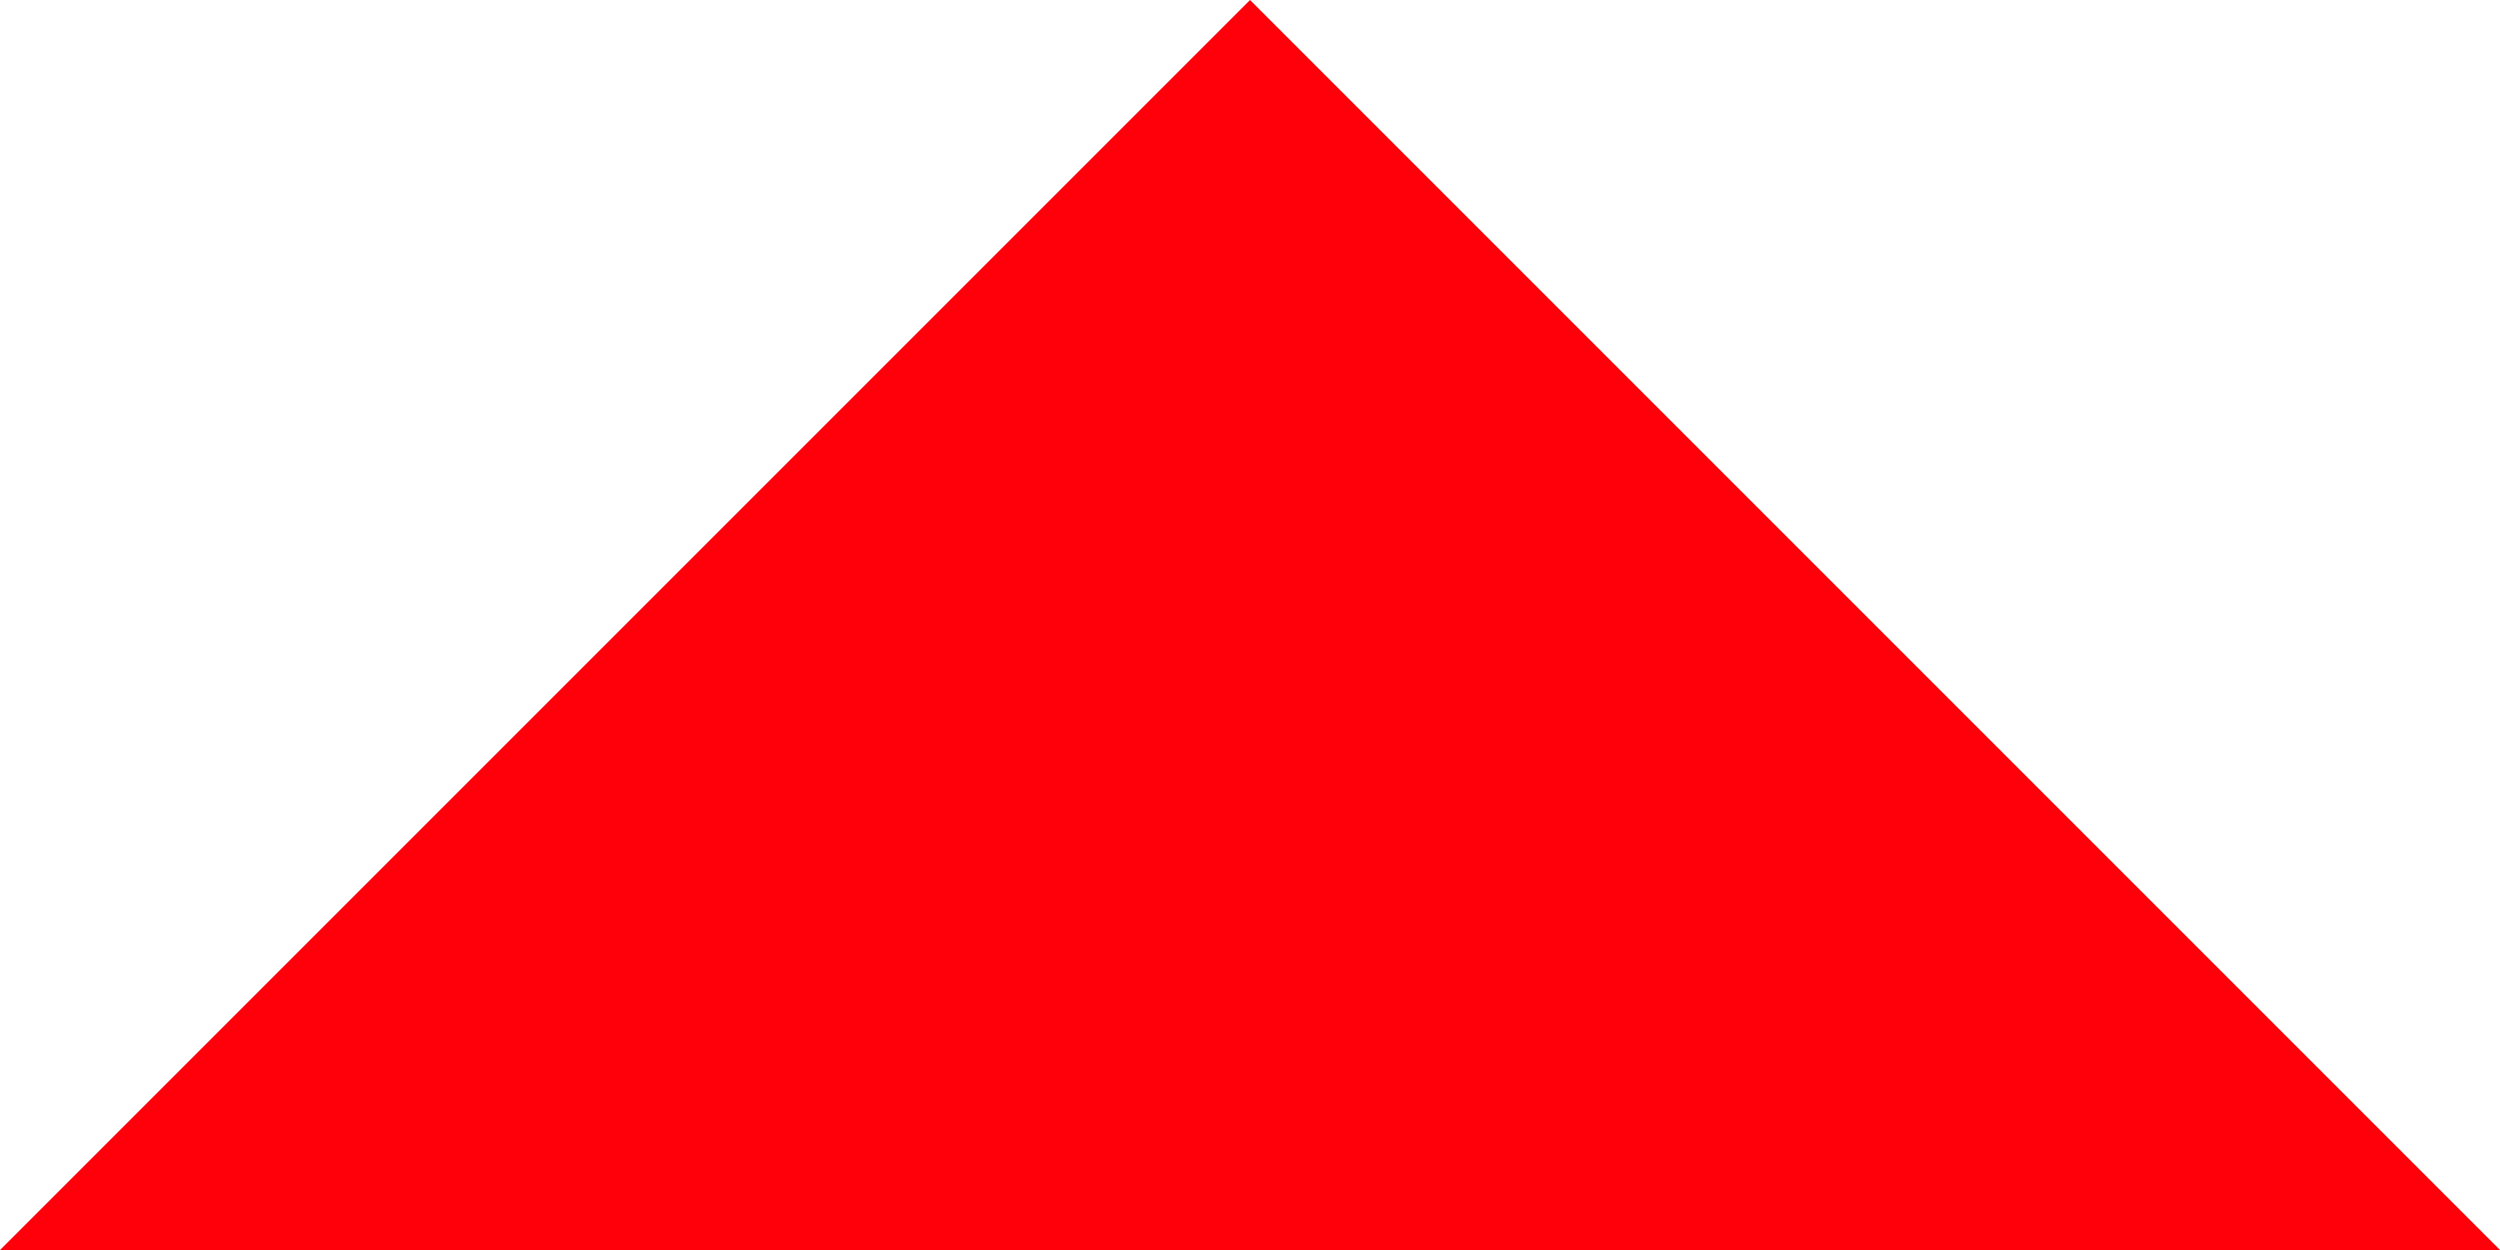
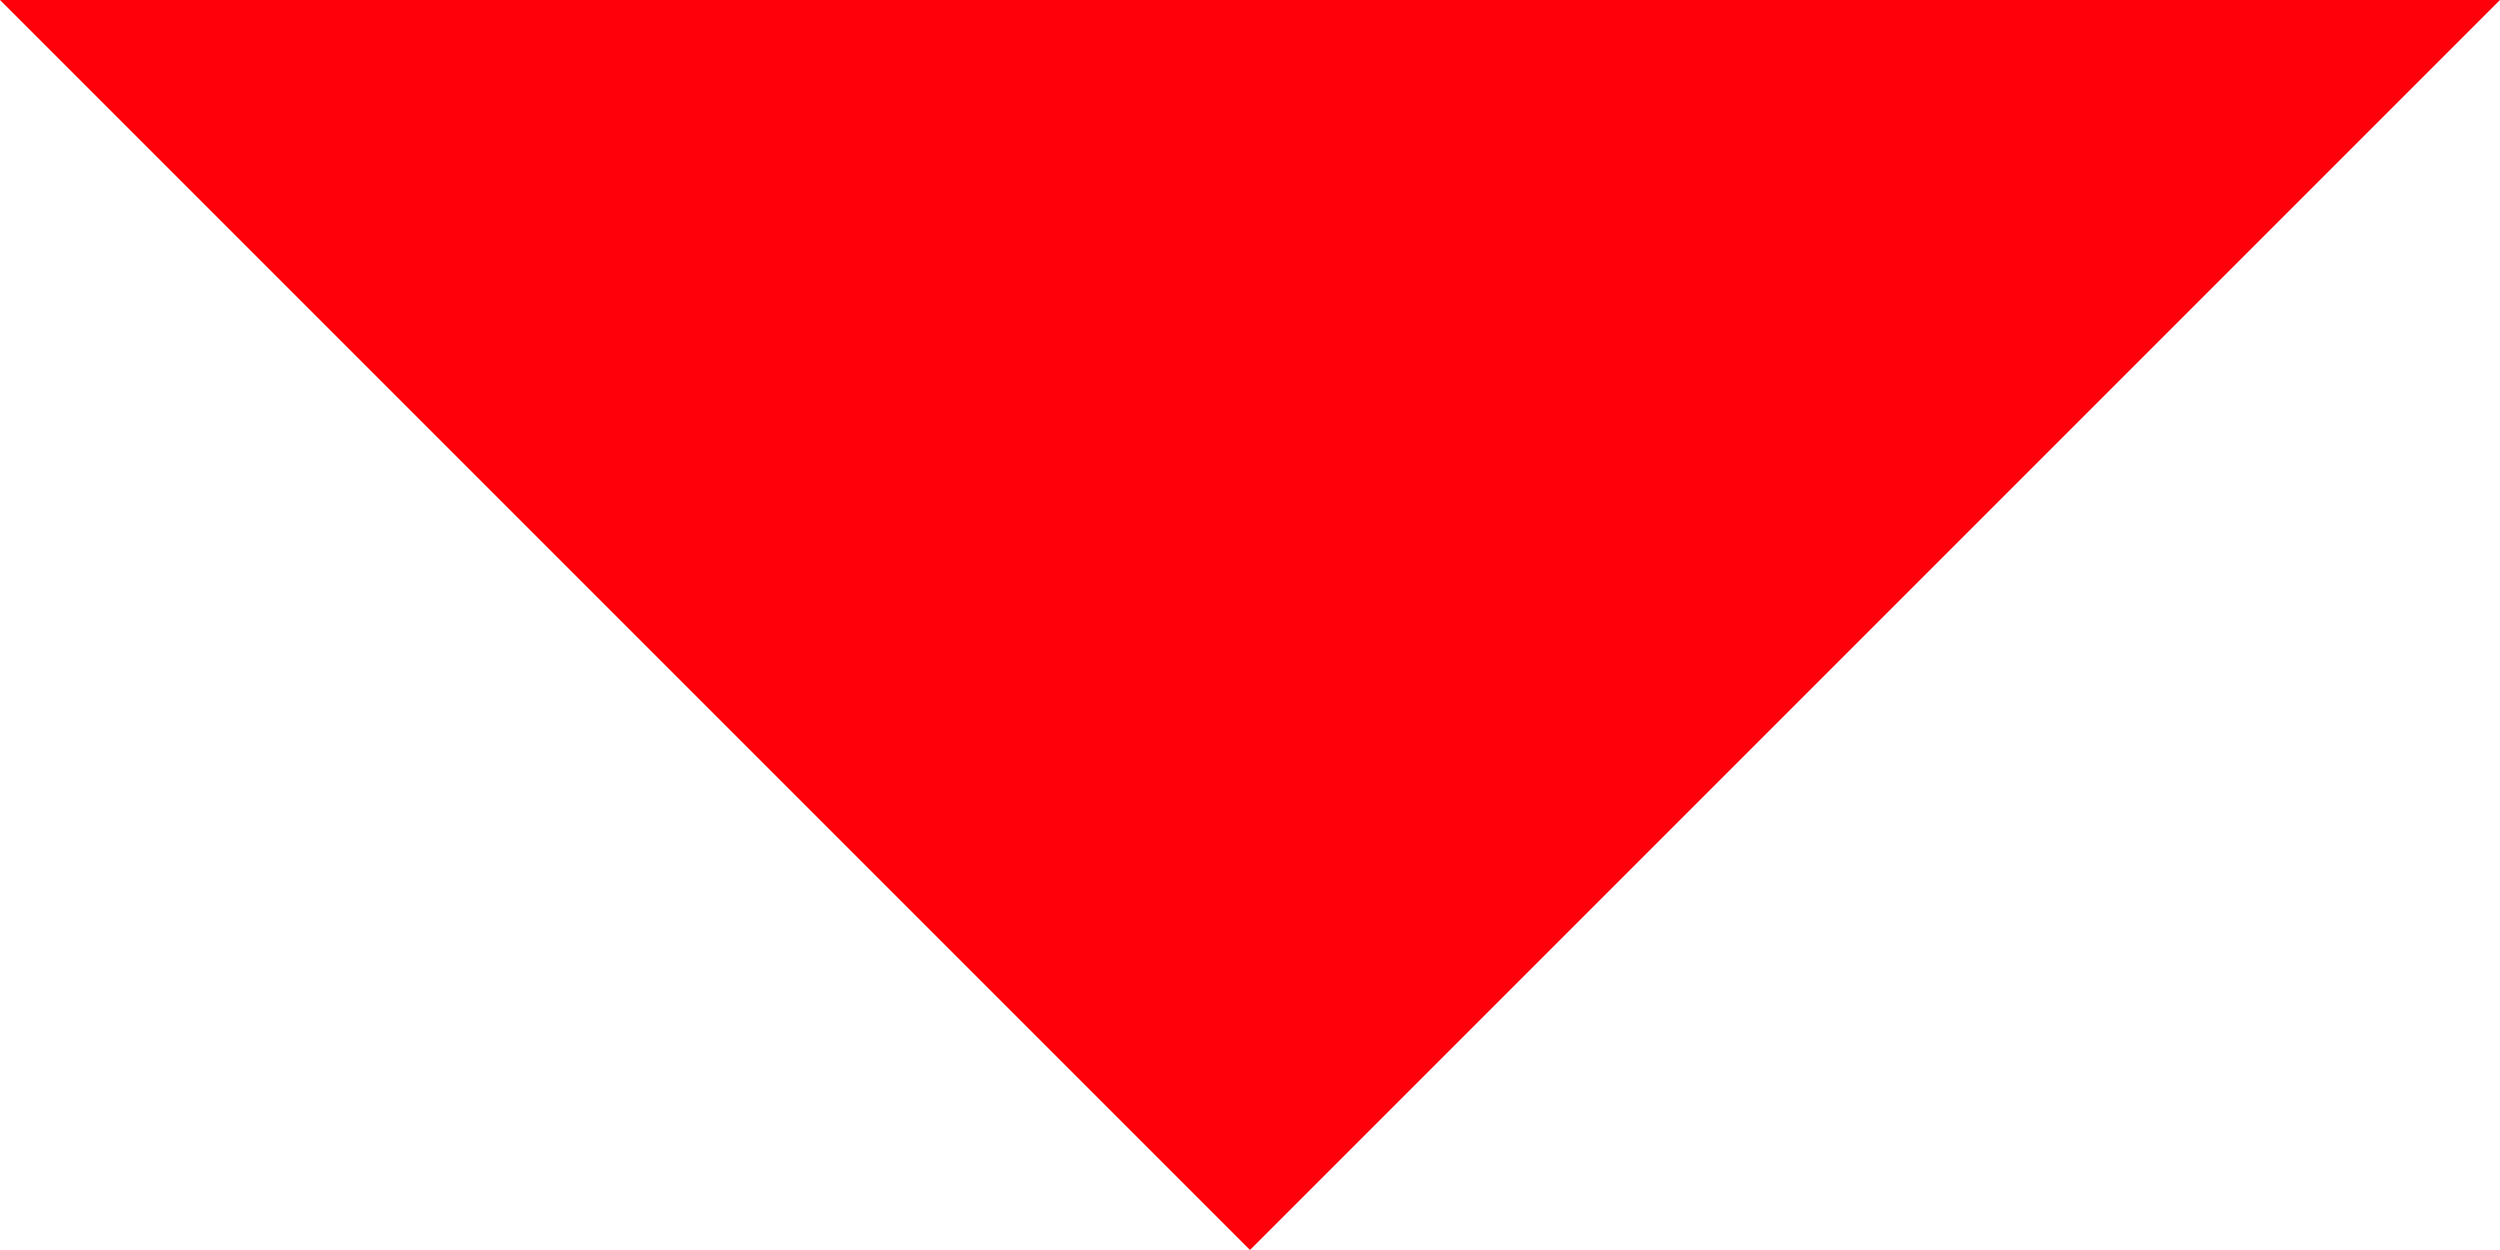
<svg xmlns="http://www.w3.org/2000/svg" width="40.801" height="20.4" viewBox="0 0 40.801 20.4">
-   <path d="M96.319,276.069l20.4,20.4,20.4-20.4" transform="translate(137.12 296.469) rotate(180)" fill="#ff000a" />
+   <path d="M96.319,276.069l20.4,20.4,20.4-20.4" transform="translate(-96.319 -276.069)" fill="#ff000a" />
</svg>
